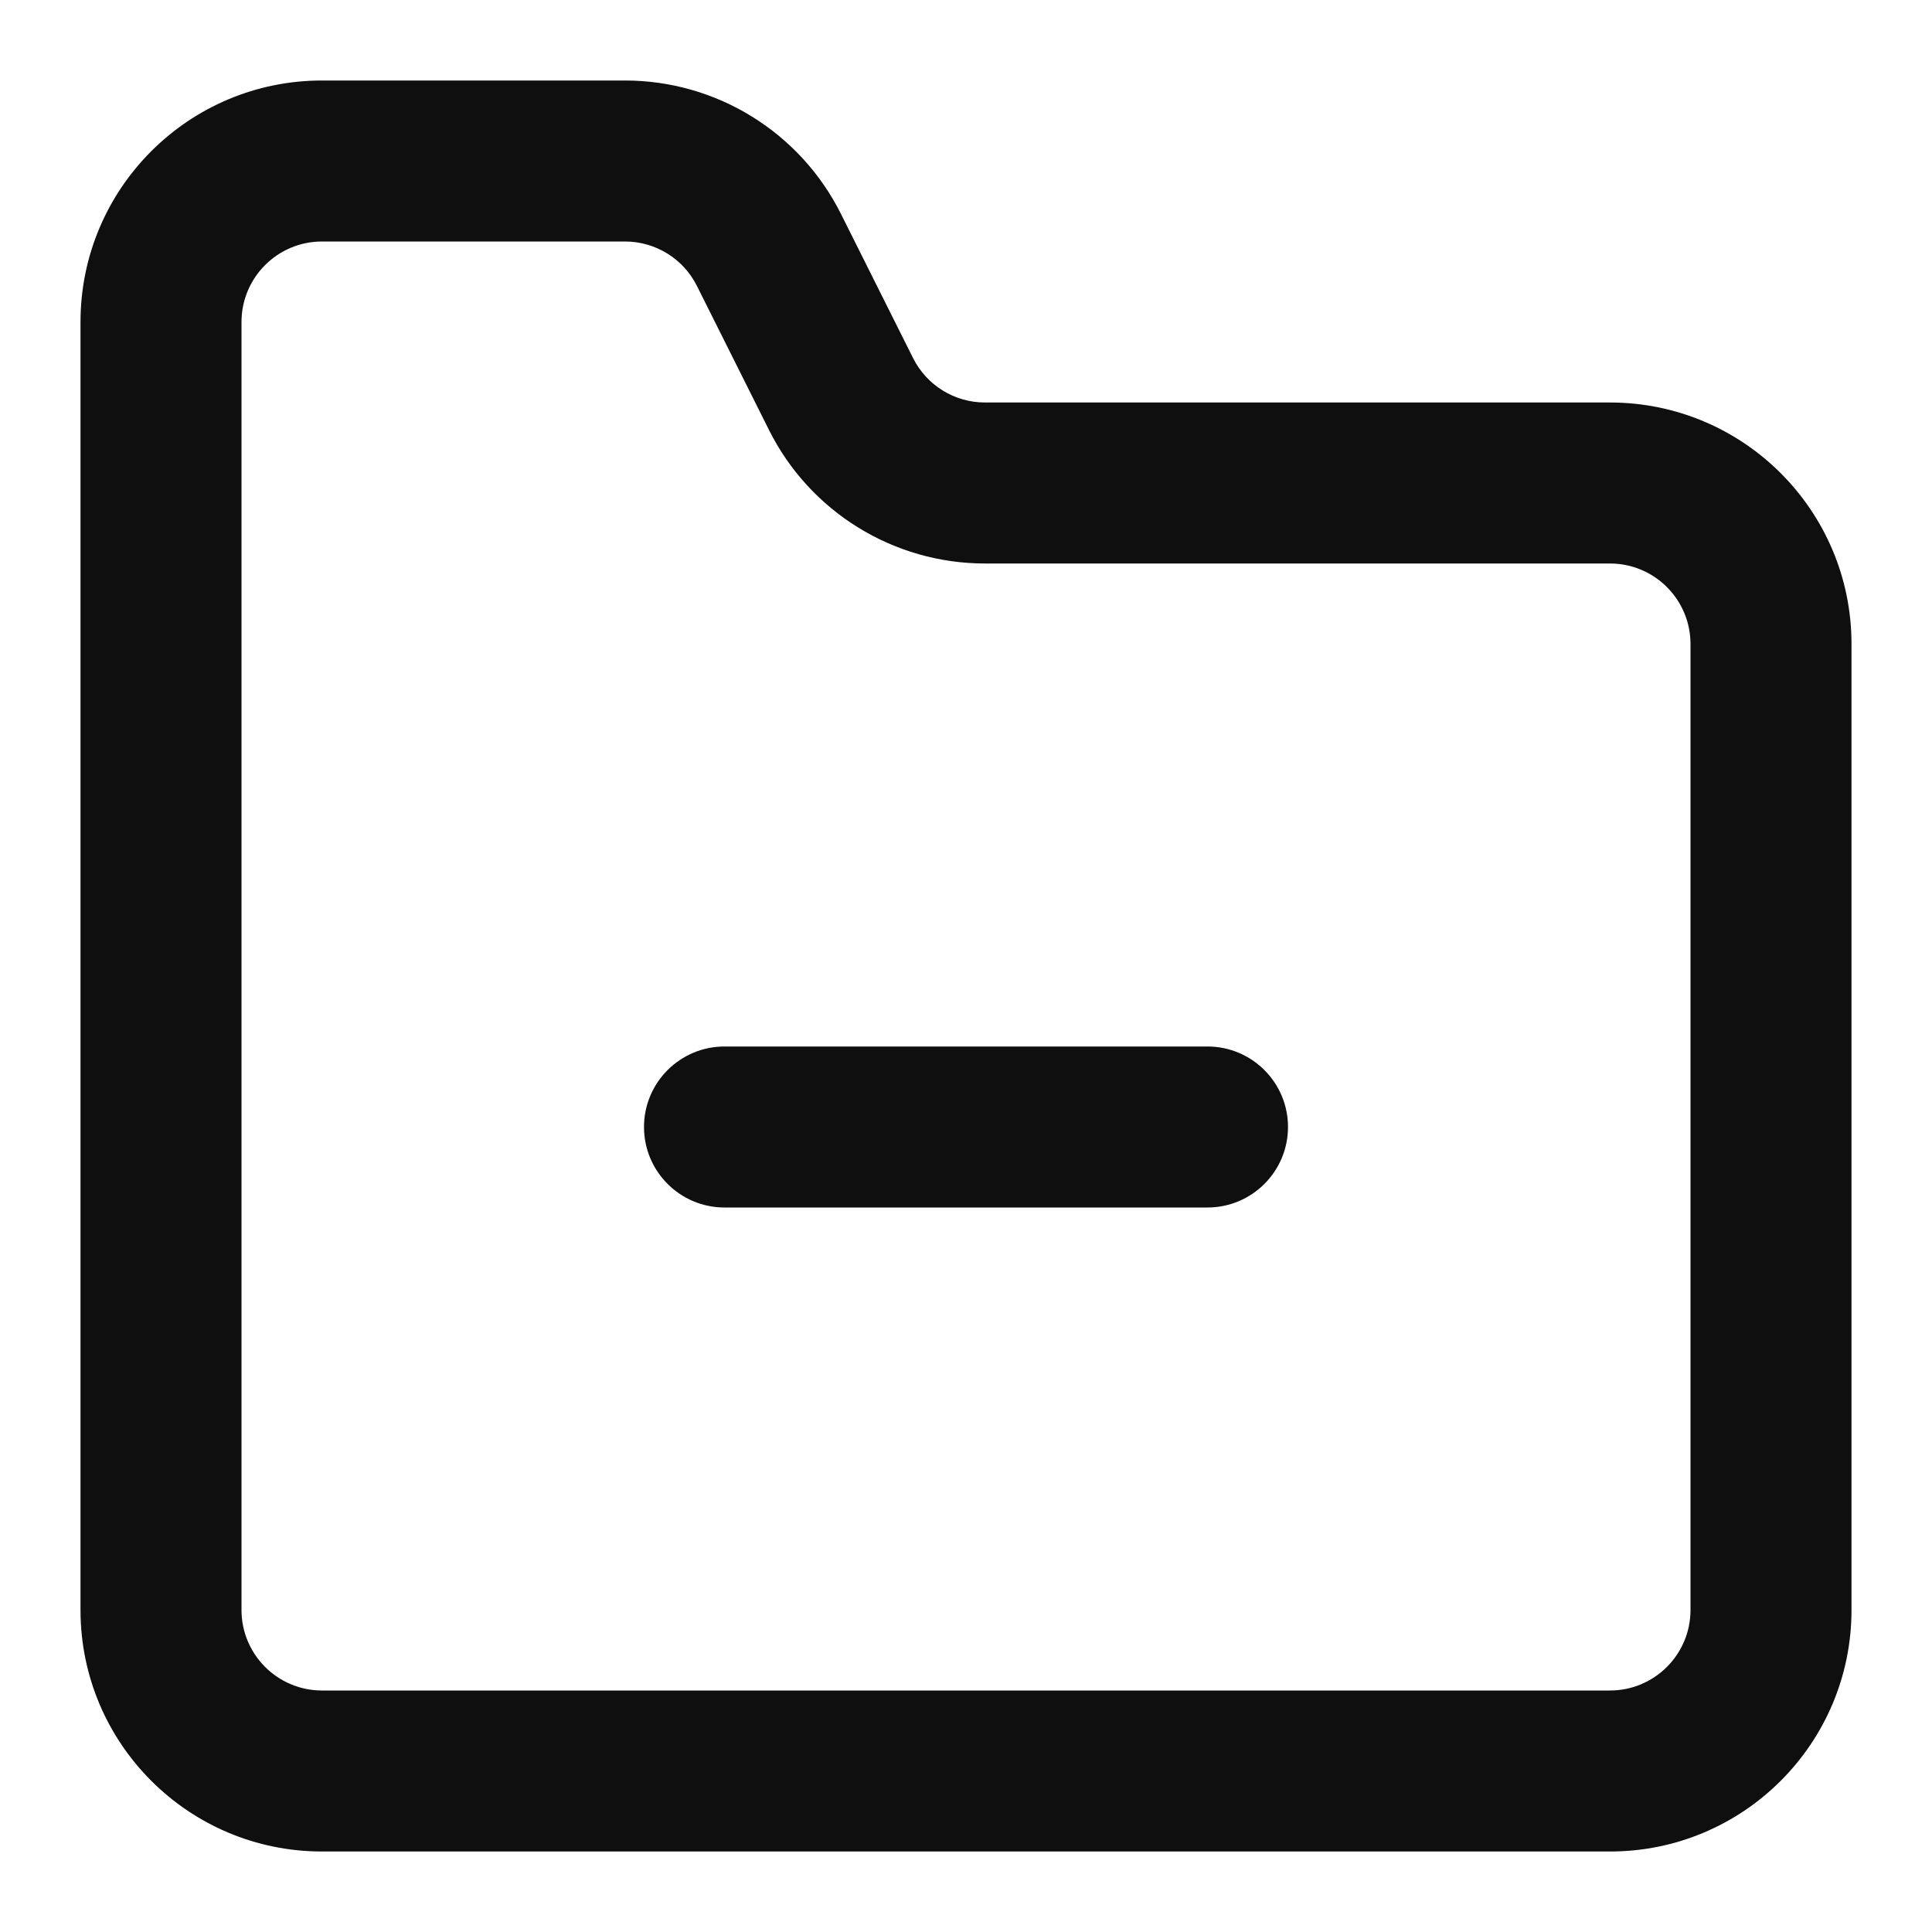
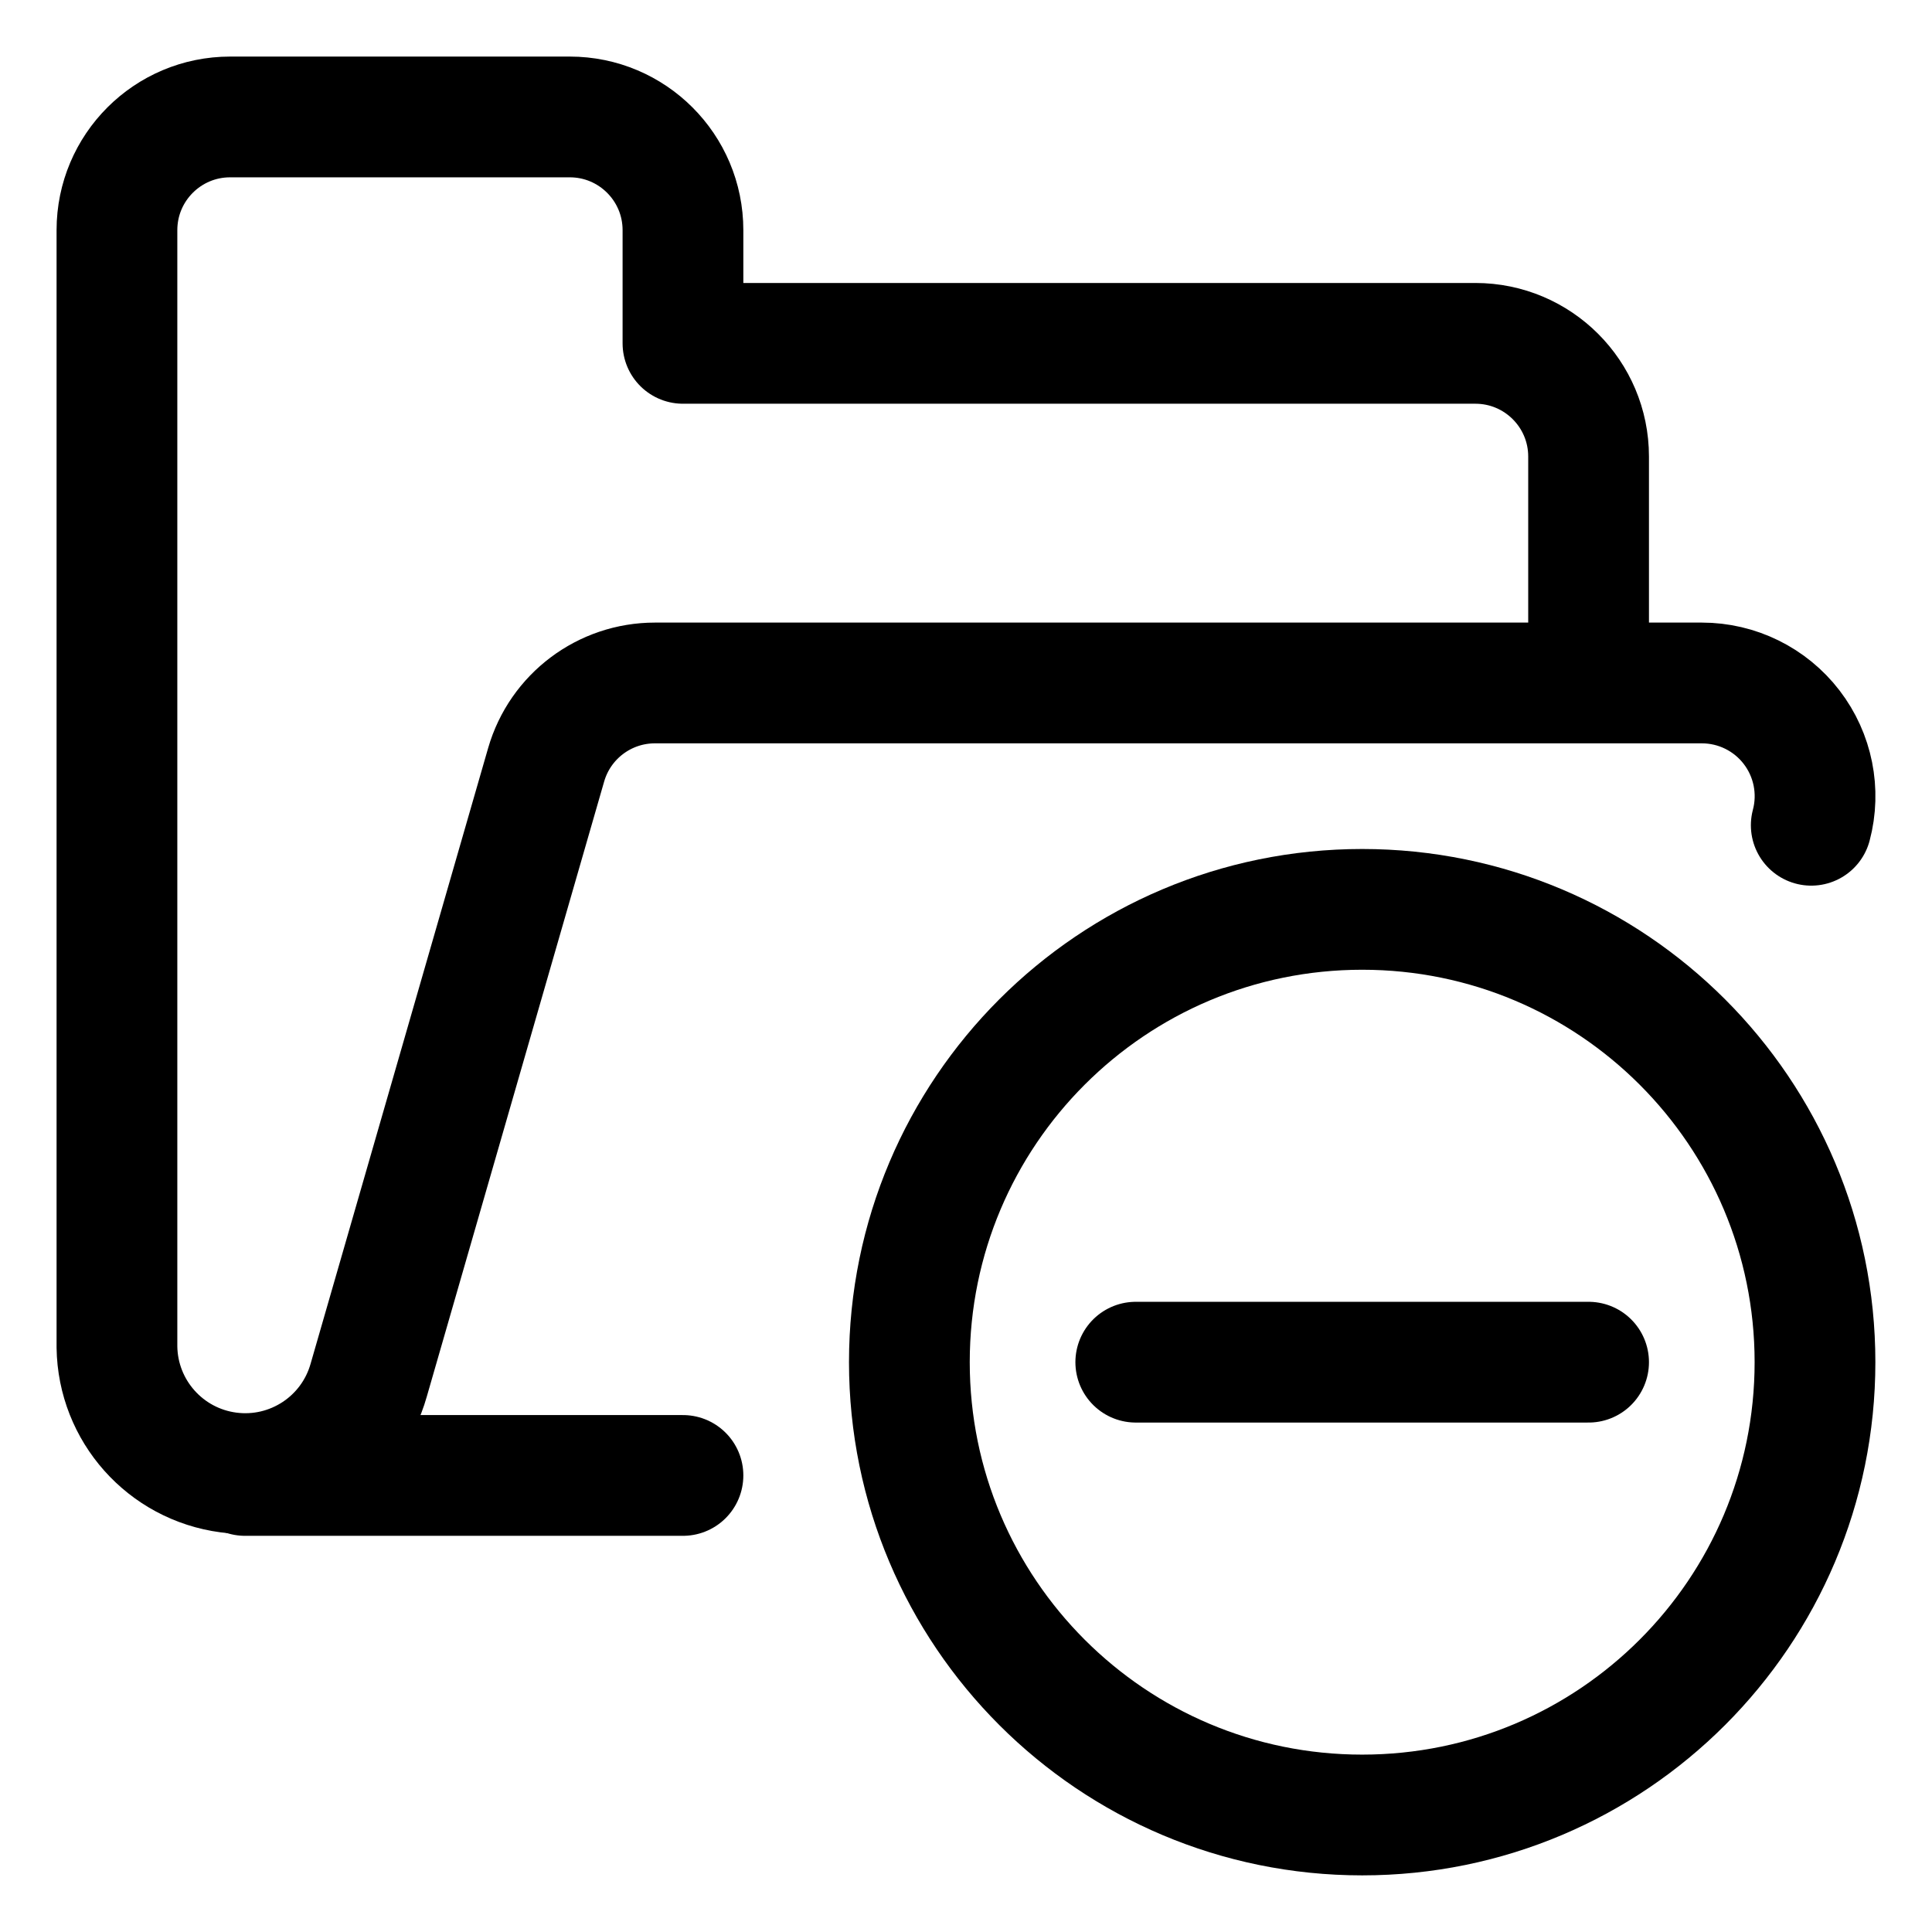
- <svg xmlns="http://www.w3.org/2000/svg" viewBox="0 0 24 24" fill="none">
-   <path d="M8 14C8 14.552 8.448 15 9 15H15C15.552 15 16 14.552 16 14C16 13.448 15.552 13 15 13H9C8.448 13 8 13.448 8 14Z" fill="#0F0F0F" />
-   <path fill-rule="evenodd" clip-rule="evenodd" d="M4 1C2.343 1 1 2.343 1 4V20C1 21.657 2.343 23 4 23H20C21.657 23 23 21.657 23 20V8C23 6.343 21.657 5 20 5H12.236C11.857 5 11.511 4.786 11.342 4.447L10.447 2.658C9.939 1.642 8.9 1 7.764 1H4ZM3 4C3 3.448 3.448 3 4 3H7.764C8.143 3 8.489 3.214 8.658 3.553L9.553 5.342C10.061 6.358 11.1 7 12.236 7H20C20.552 7 21 7.448 21 8V20C21 20.552 20.552 21 20 21H4C3.448 21 3 20.552 3 20V4Z" fill="#0F0F0F" />
+ <svg xmlns="http://www.w3.org/2000/svg" viewBox="-1 -1 32 32" id="Folder-Subtract--Streamline-Ultimate" height="32" width="32">
+   <path d="m10.312 23.438 -7.254 0" fill="none" stroke="#000000" stroke-linecap="round" stroke-linejoin="round" stroke-width="2" />
+   <path d="M25.312 10.312v-3.75a1.875 1.875 0 0 0 -1.875 -1.875H10.312v-1.875a1.875 1.875 0 0 0 -1.875 -1.875h-5.625a1.875 1.875 0 0 0 -1.875 1.875v18.5a2.125 2.125 0 0 0 4.17 0.547l2.939 -10.192A1.875 1.875 0 0 1 9.849 10.312H27.188a1.875 1.875 0 0 1 1.812 2.357" fill="none" stroke="#000000" stroke-linecap="round" stroke-linejoin="round" stroke-width="2" />
+   <path d="M14.062 21.562a7.5 7.5 0 1 0 15 0 7.5 7.5 0 1 0 -15 0Z" fill="none" stroke="#000000" stroke-linecap="round" stroke-linejoin="round" stroke-width="2" />
+   <path d="m17.812 21.562 7.5 0" fill="none" stroke="#000000" stroke-linecap="round" stroke-linejoin="round" stroke-width="2" />
</svg>
